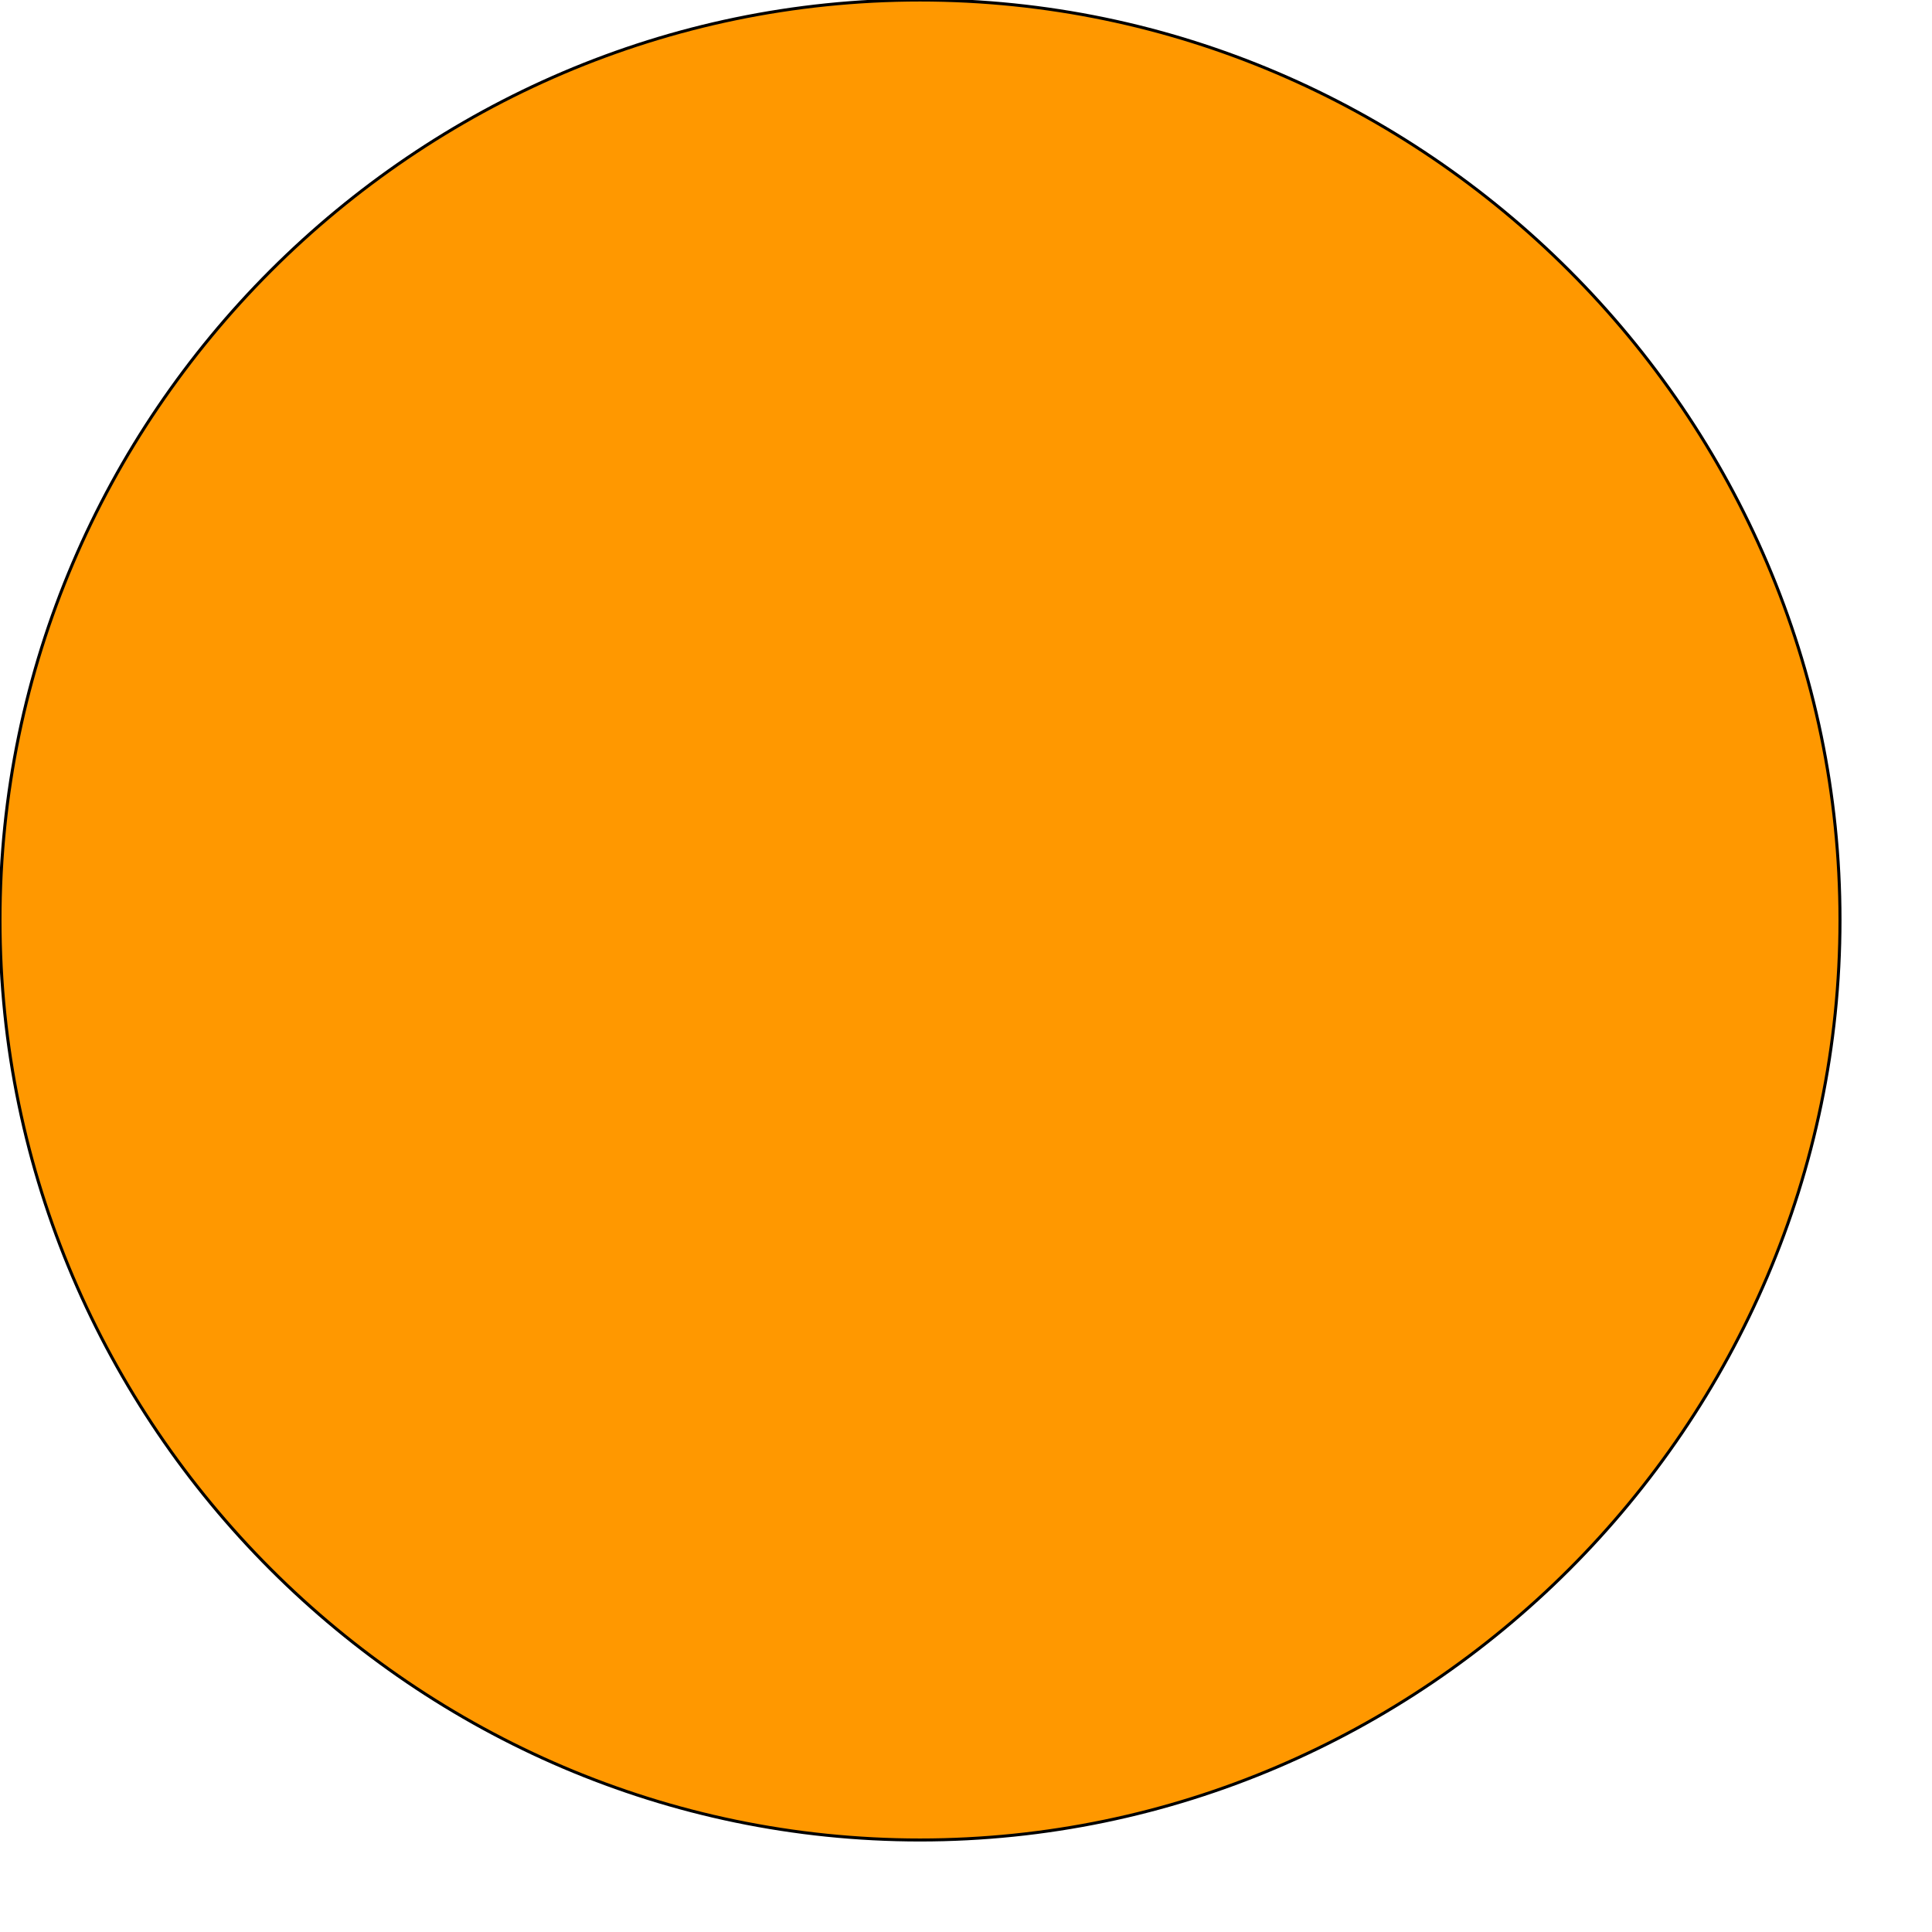
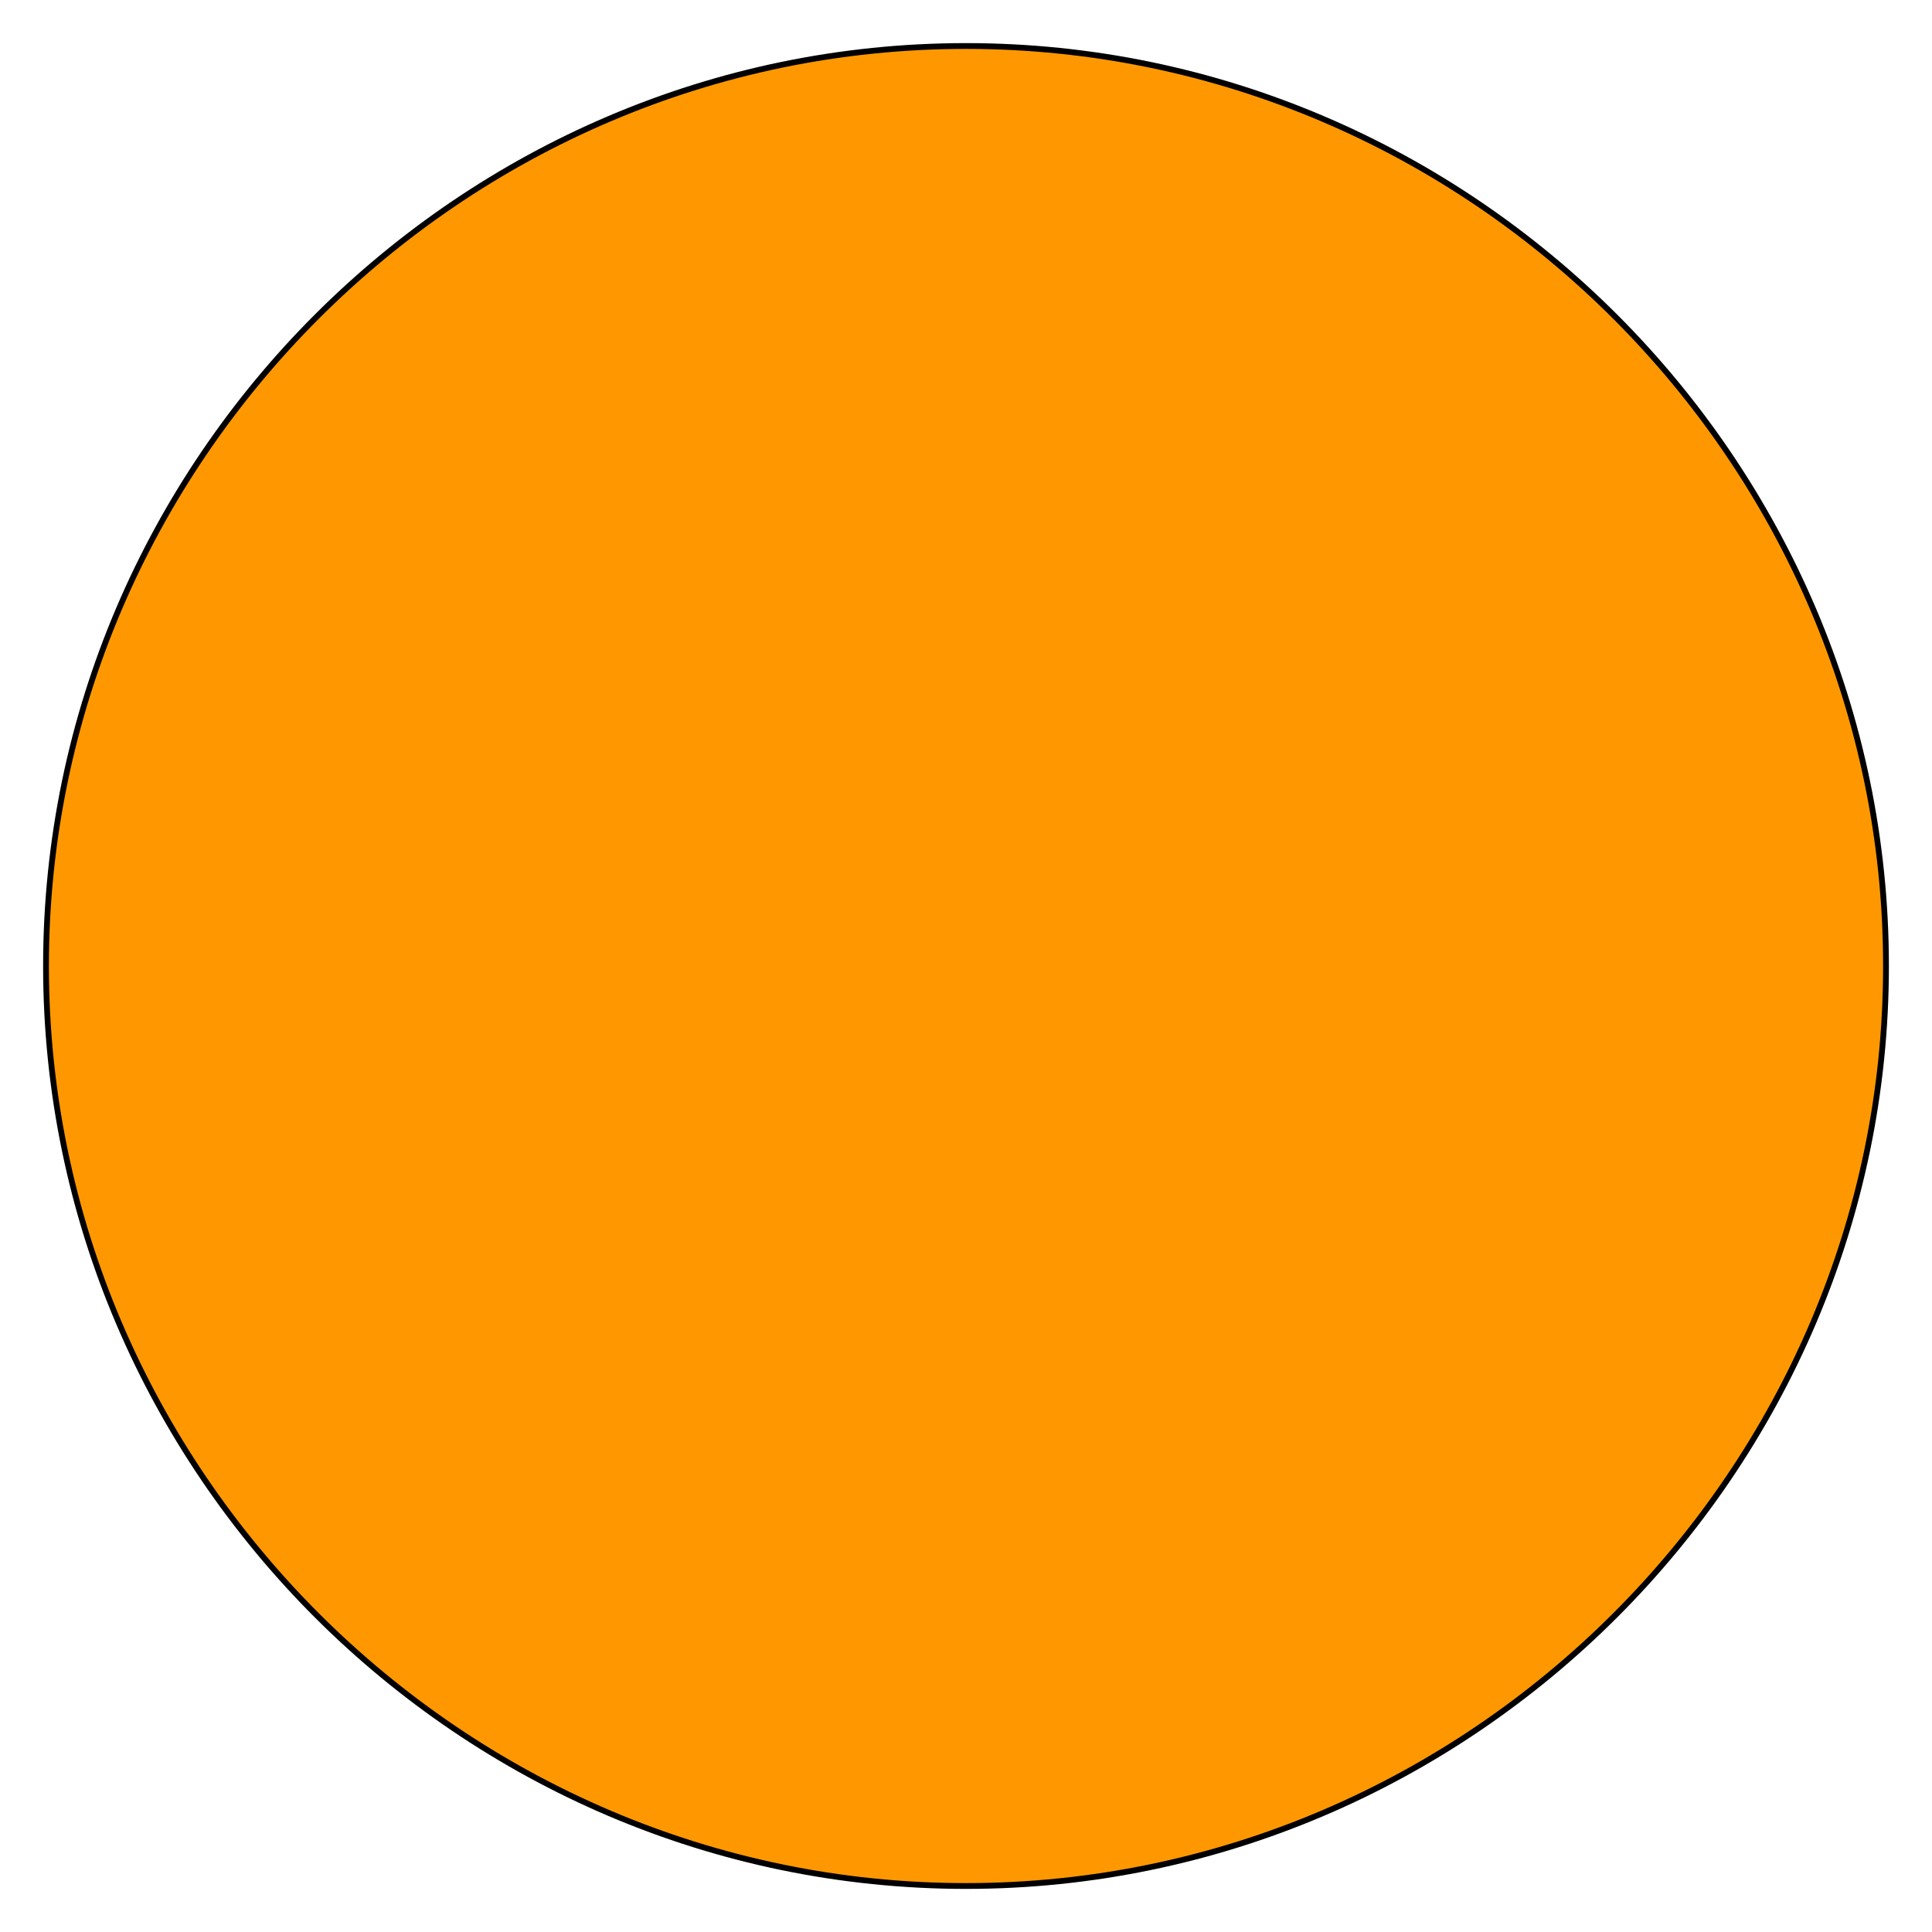
<svg xmlns="http://www.w3.org/2000/svg" baseProfile="full" height="64" version="1.1" width="64">
  <defs />
-   <g style="fill-opacity: 1.0;stroke: rgb(0.0 0.0 0.0);fill: rgb(256.0 151.592 0.0);stroke-width: 0.1;">
-     <path d="M 60.952 30.476 C 60.952 13.757 47.195 0.0 30.476 0.0 C 13.757 0.0 0.0 13.757 0.0 30.476 C 0.0 47.195 13.757 60.952 30.476 60.952 C 47.195 60.952 60.952 47.195 60.952 30.476" style="vector-effect: non-scaling-stroke;" />
+   <g style="fill-opacity: 1.0;stroke: rgb(0.0 0.0 0.0);fill: rgb(256.0 151.592 0.0);stroke-width: 0.192;">
+     <path d="M 62.476 32.0 C 62.476 15.281 48.719 1.524 32 1.524 C 15.281 1.524 1.524 15.281 1.524 32 C 1.524 48.719 15.281 62.476 32.0 62.476 C 48.719 62.476 62.476 48.719 62.476 32.0" style="vector-effect: non-scaling-stroke;" />
  </g>
</svg>
